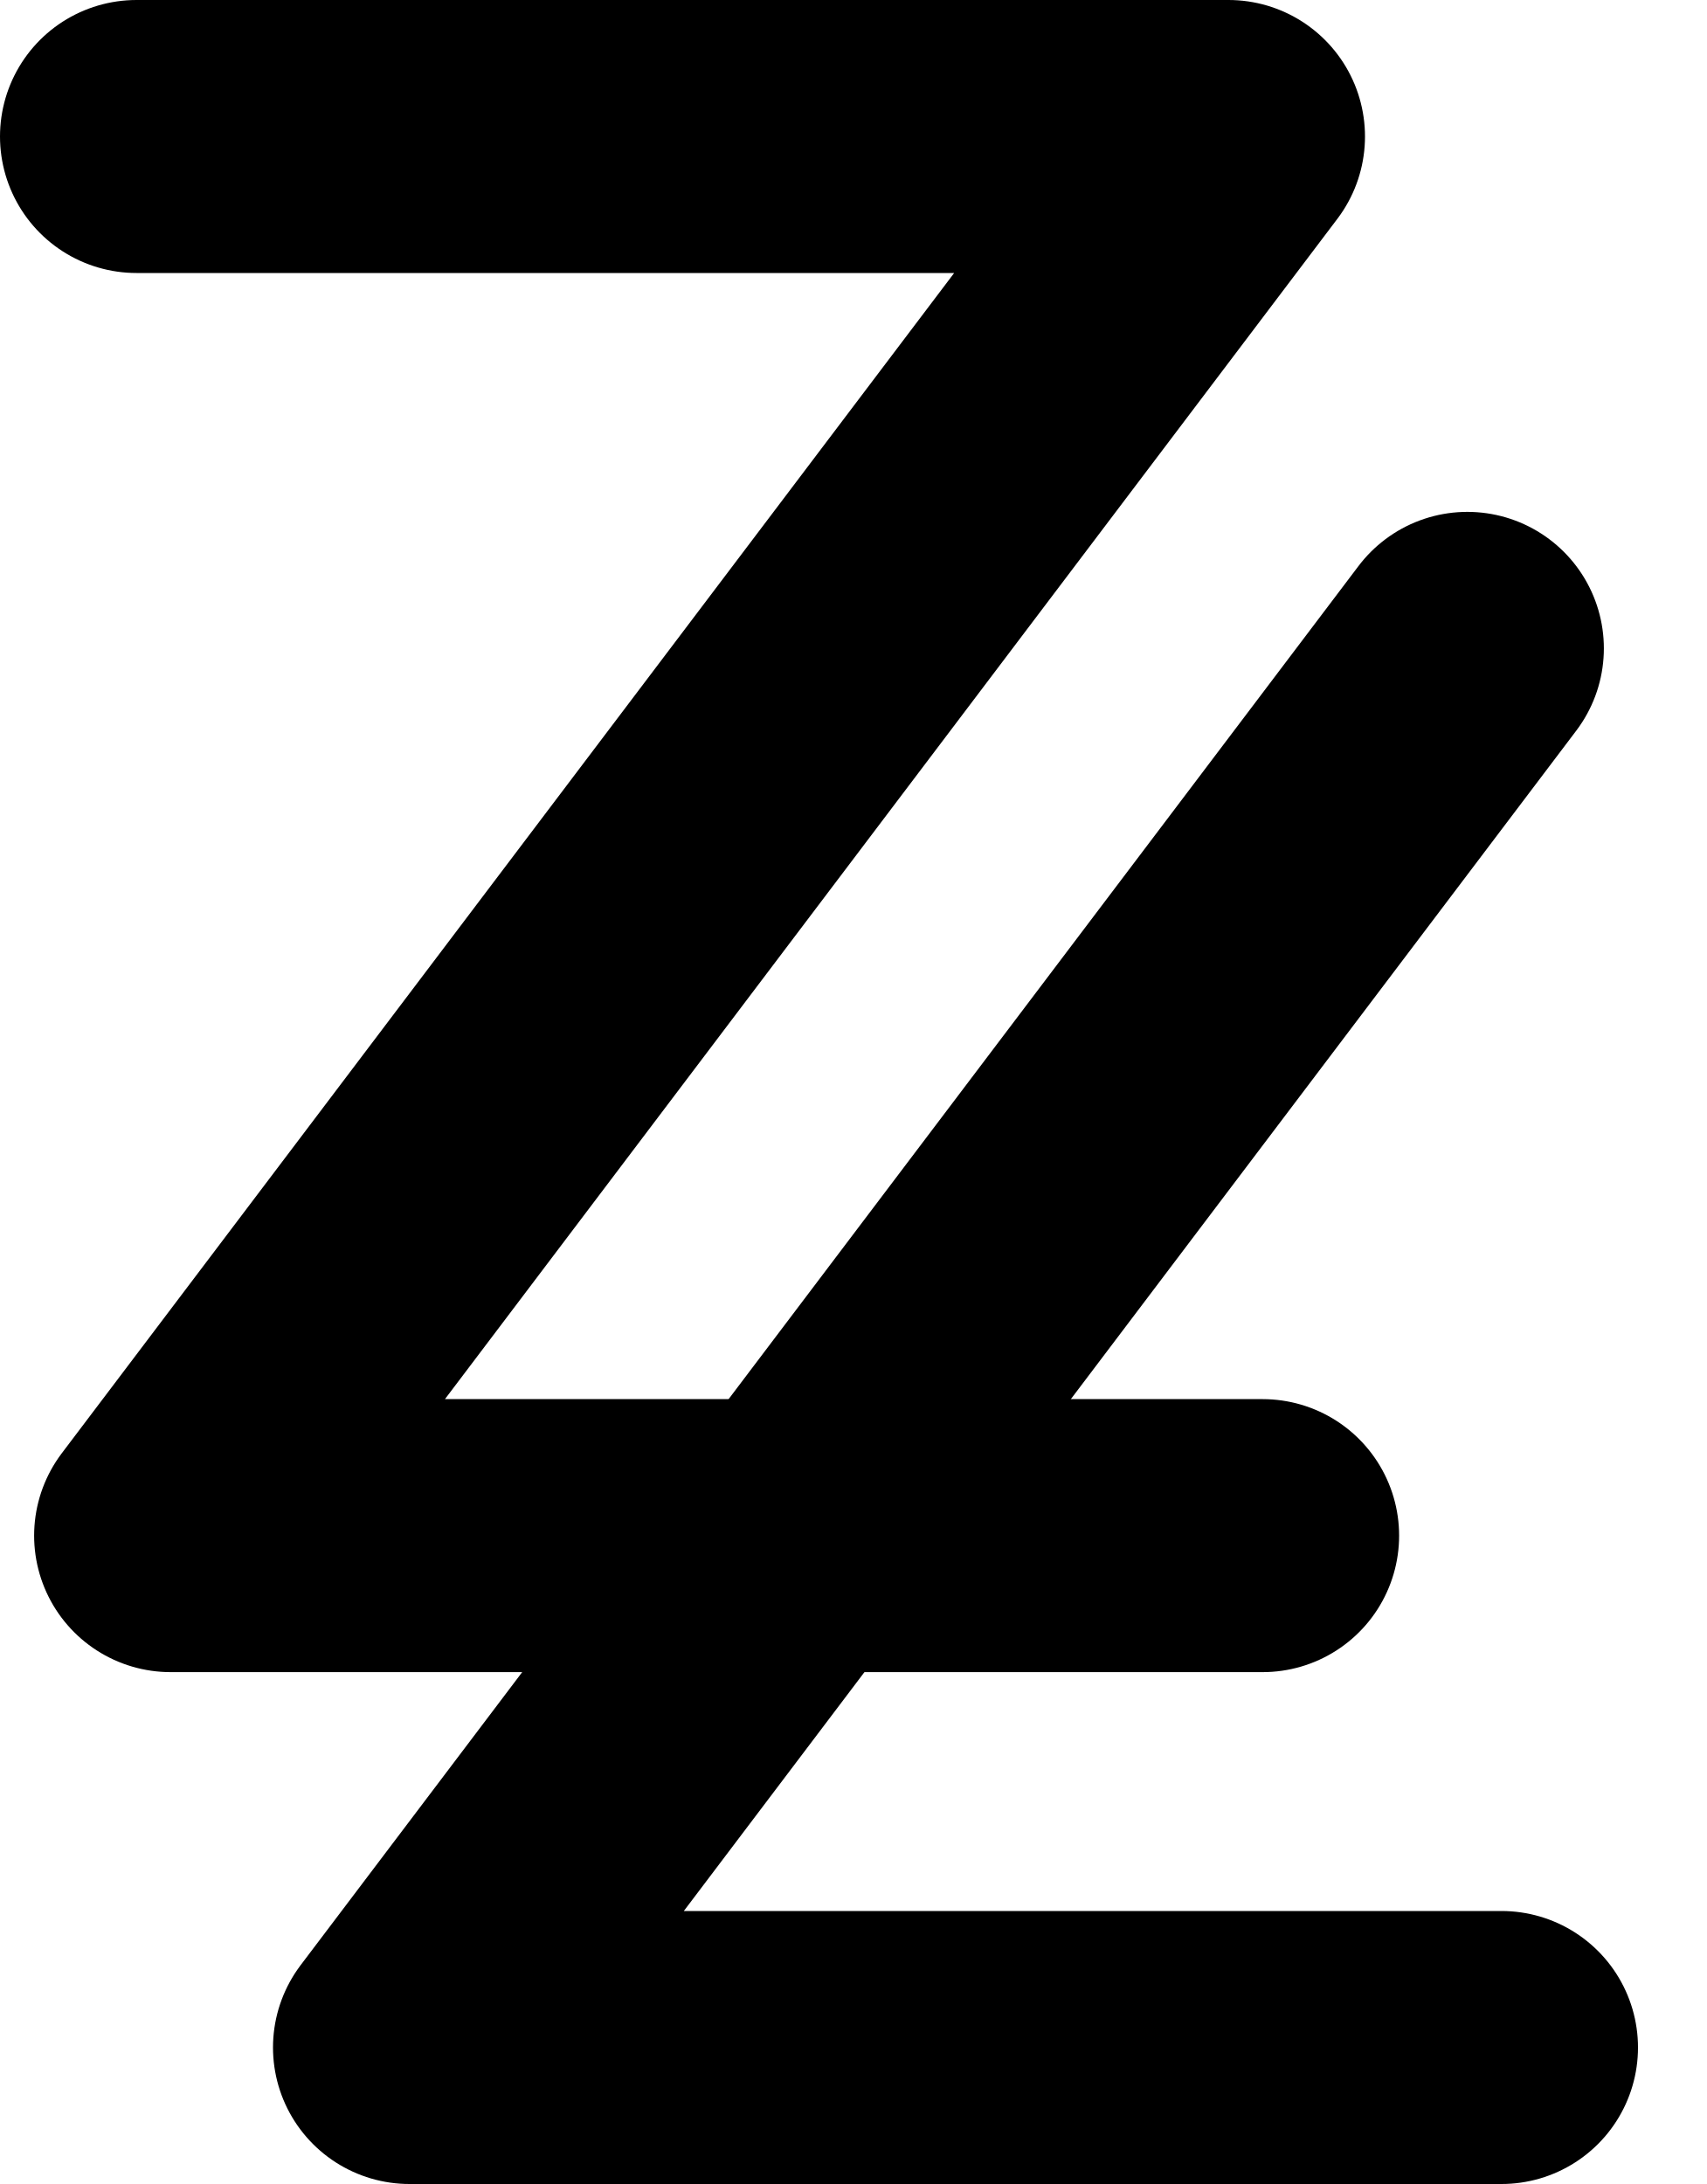
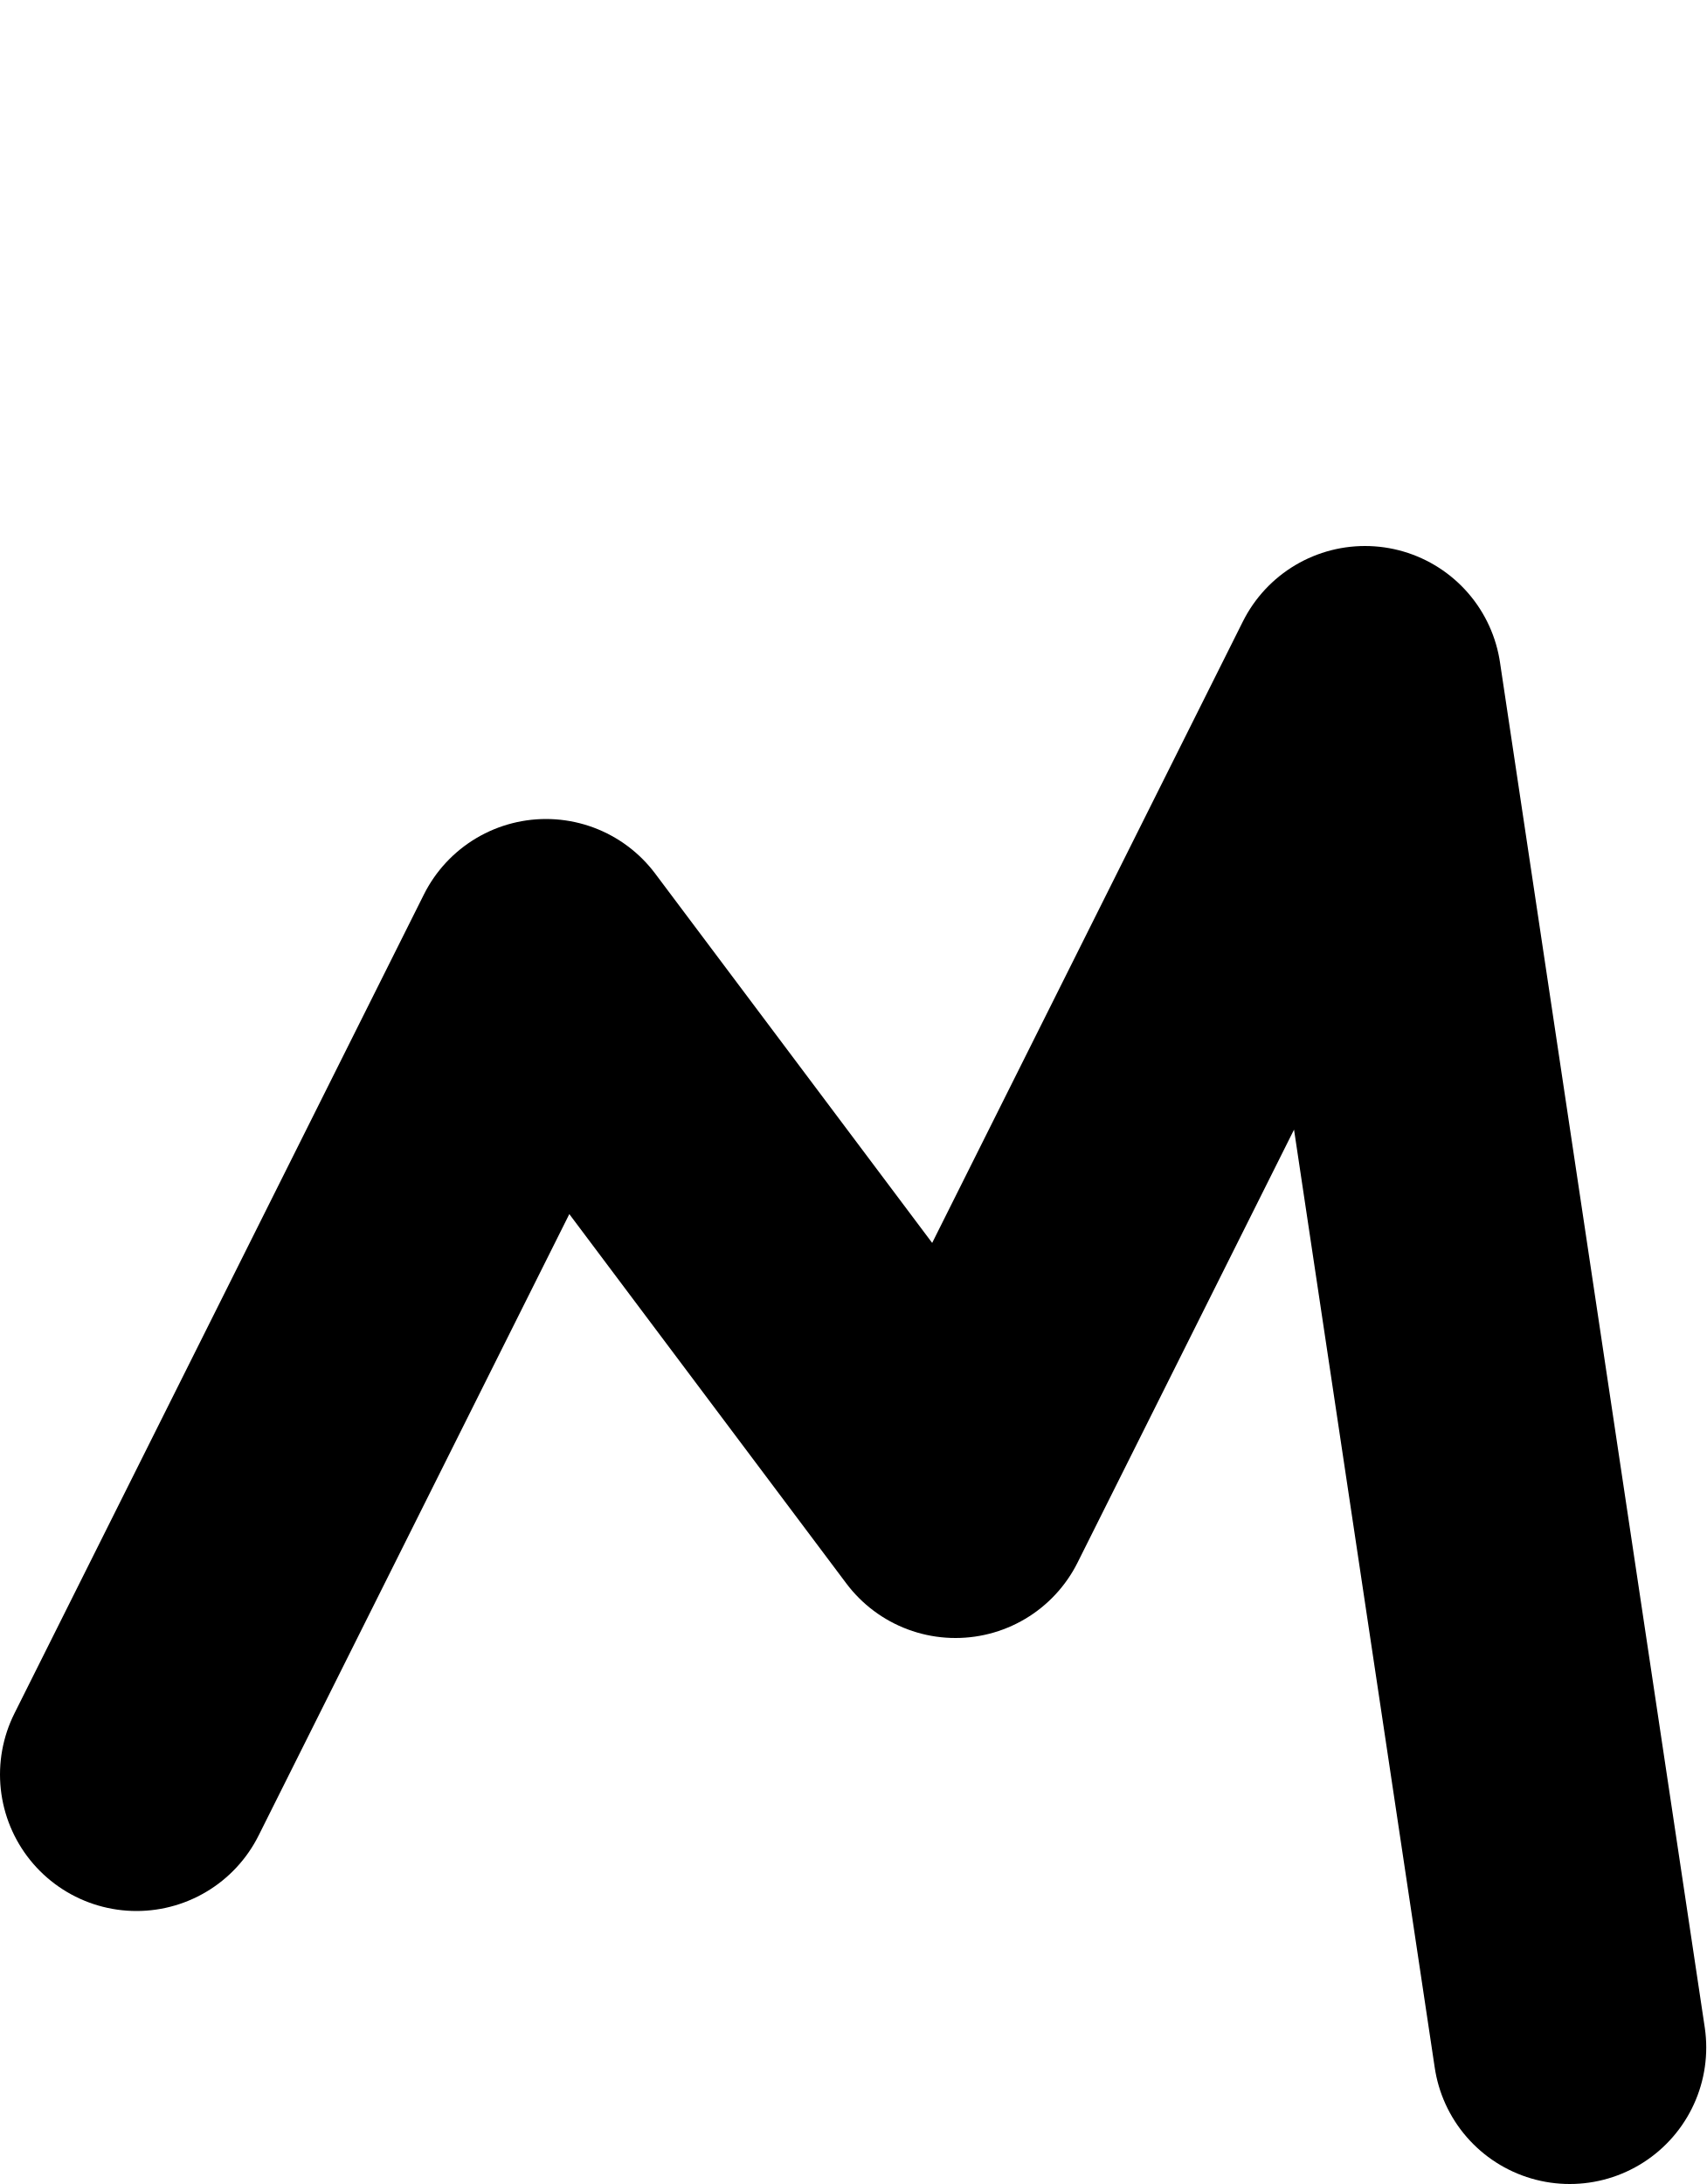
<svg xmlns="http://www.w3.org/2000/svg" viewBox="0 0 50 64" stroke="currentColor" height="1em" fill="none" stroke-linecap="round" stroke-linejoin="round" stroke-width="8">
-   <polyline points="4,4 36,4 5,45 37,45" />
-   <polyline points="43,19 12,60 44,60" />
+   <polyline points="4 52 16 28 28 44 40 20 46 60" />
</svg>
